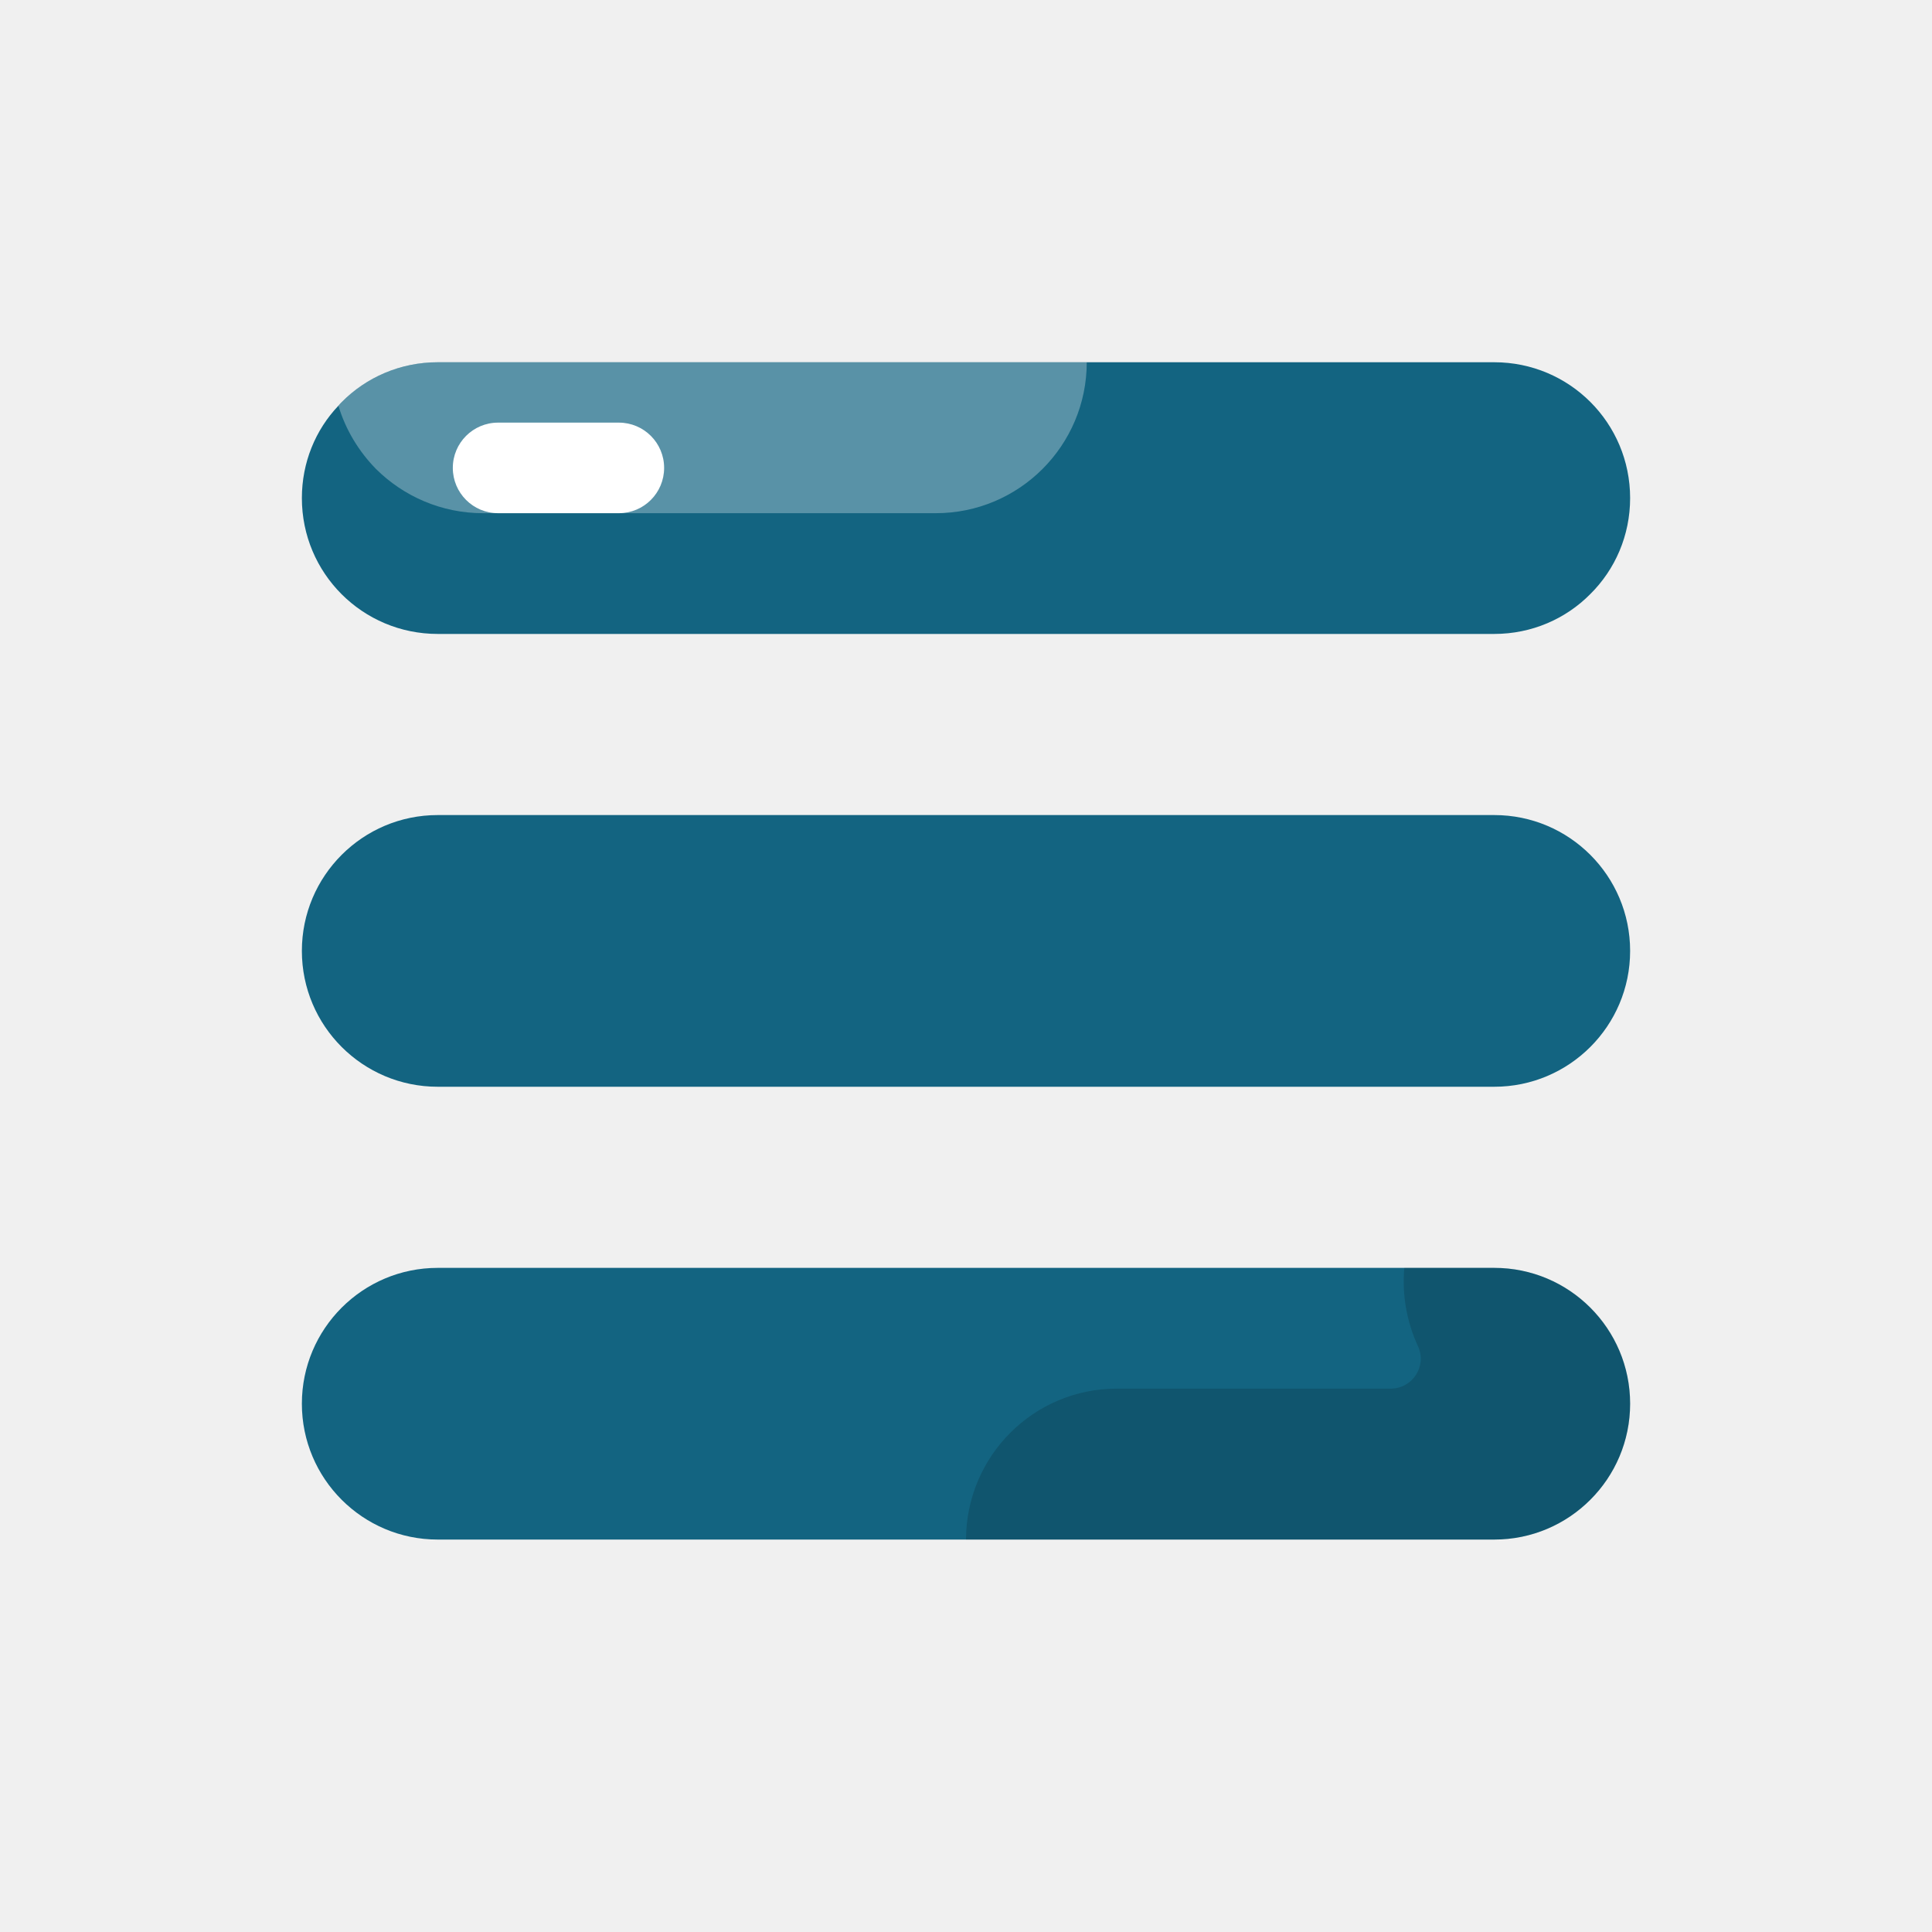
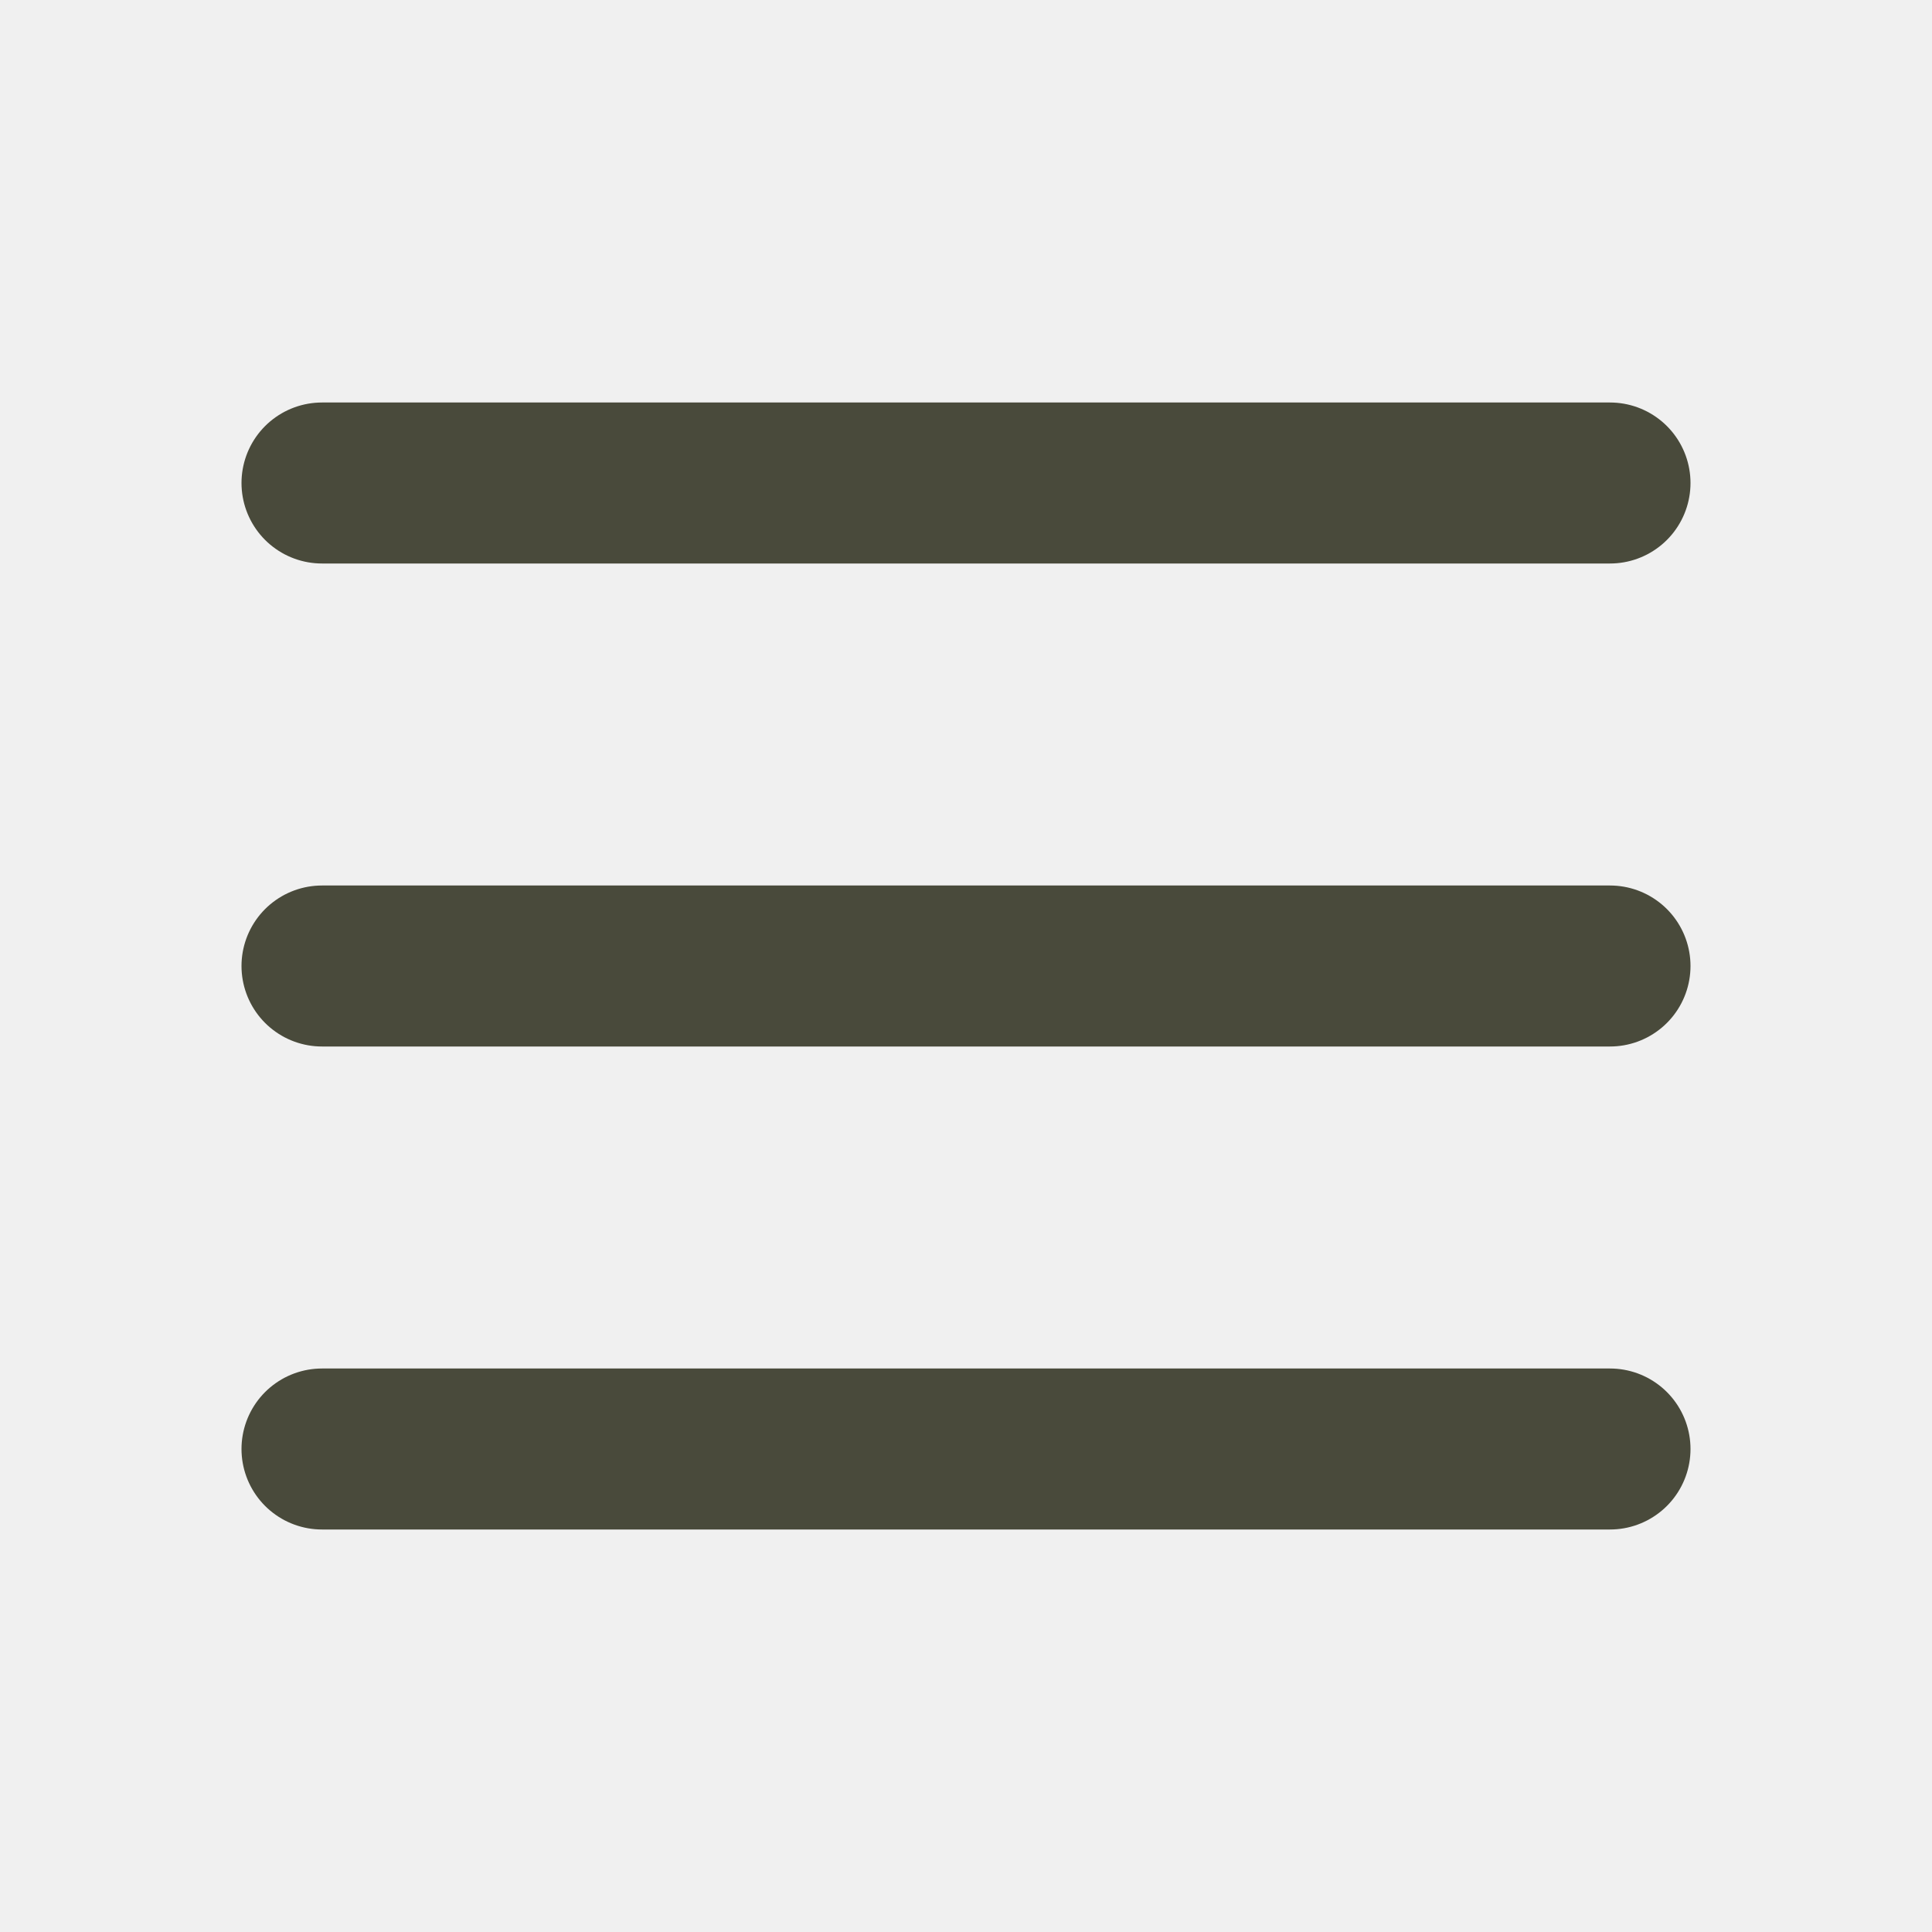
- <svg xmlns="http://www.w3.org/2000/svg" version="1.1" id="Layer_1" x="0px" y="0px" width="64px" height="64px" viewBox="0 0 64 64" enable-background="new 0 0 64 64" xml:space="preserve">
-   <path fill="#136481" d="M54,16.5c0,1.24-0.5,2.37-1.32,3.18C51.87,20.5,50.74,21,49.5,21h-35c-2.49,0-4.5-2.01-4.5-4.5  c0-1.18,0.45-2.26,1.21-3.06c0.03-0.04,0.07-0.08,0.11-0.12C12.13,12.5,13.26,12,14.5,12h35C51.99,12,54,14.01,54,16.5z" />
-   <path opacity="0.3" fill="#FFFFFF" enable-background="new    " d="M36,12c0,2.76-2.24,5-5,5H16c-1.38,0-2.63-0.56-3.54-1.46  c-0.57-0.58-1.01-1.3-1.25-2.1c0.03-0.04,0.07-0.08,0.11-0.12C12.13,12.5,13.26,12,14.5,12H36z" />
-   <path fill="#136481" d="M49.5,51h-35c-2.485,0-4.5-2.015-4.5-4.5l0,0c0-2.485,2.015-4.5,4.5-4.5h35c2.485,0,4.5,2.015,4.5,4.5l0,0  C54,48.985,51.985,51,49.5,51z" />
-   <path fill="#136481" d="M49.5,36h-35c-2.485,0-4.5-2.015-4.5-4.5l0,0c0-2.485,2.015-4.5,4.5-4.5h35c2.485,0,4.5,2.015,4.5,4.5l0,0  C54,33.985,51.985,36,49.5,36z" />
-   <path opacity="0.15" enable-background="new    " d="M49.5,42h-2.98c-0.08,0.89,0.08,1.79,0.45,2.59c0.31,0.66-0.18,1.41-0.9,1.41  H37c-2.76,0-4.99,2.23-5,5h17.5c1.24,0,2.37-0.5,3.18-1.32C53.5,48.87,54,47.74,54,46.5C54,44.01,51.99,42,49.5,42z" />
-   <path fill="#FFFFFF" d="M20.5,17h-4c-0.829,0-1.5-0.671-1.5-1.5s0.671-1.5,1.5-1.5h4c0.829,0,1.5,0.671,1.5,1.5S21.329,17,20.5,17z" />
+ <svg xmlns="http://www.w3.org/2000/svg" width="800px" height="800px" viewBox="0 0 24 24" fill="none">
+   <g id="SVGRepo_bgCarrier" stroke-width="0" />
+   <g id="SVGRepo_tracerCarrier" stroke-linecap="round" stroke-linejoin="round" />
+   <g id="SVGRepo_iconCarrier">
+     <path d="M4 6H20M4 12H20M4 18H20" stroke="#494a3b" stroke-width="2" stroke-linecap="round" stroke-linejoin="round" />
+   </g>
</svg>
